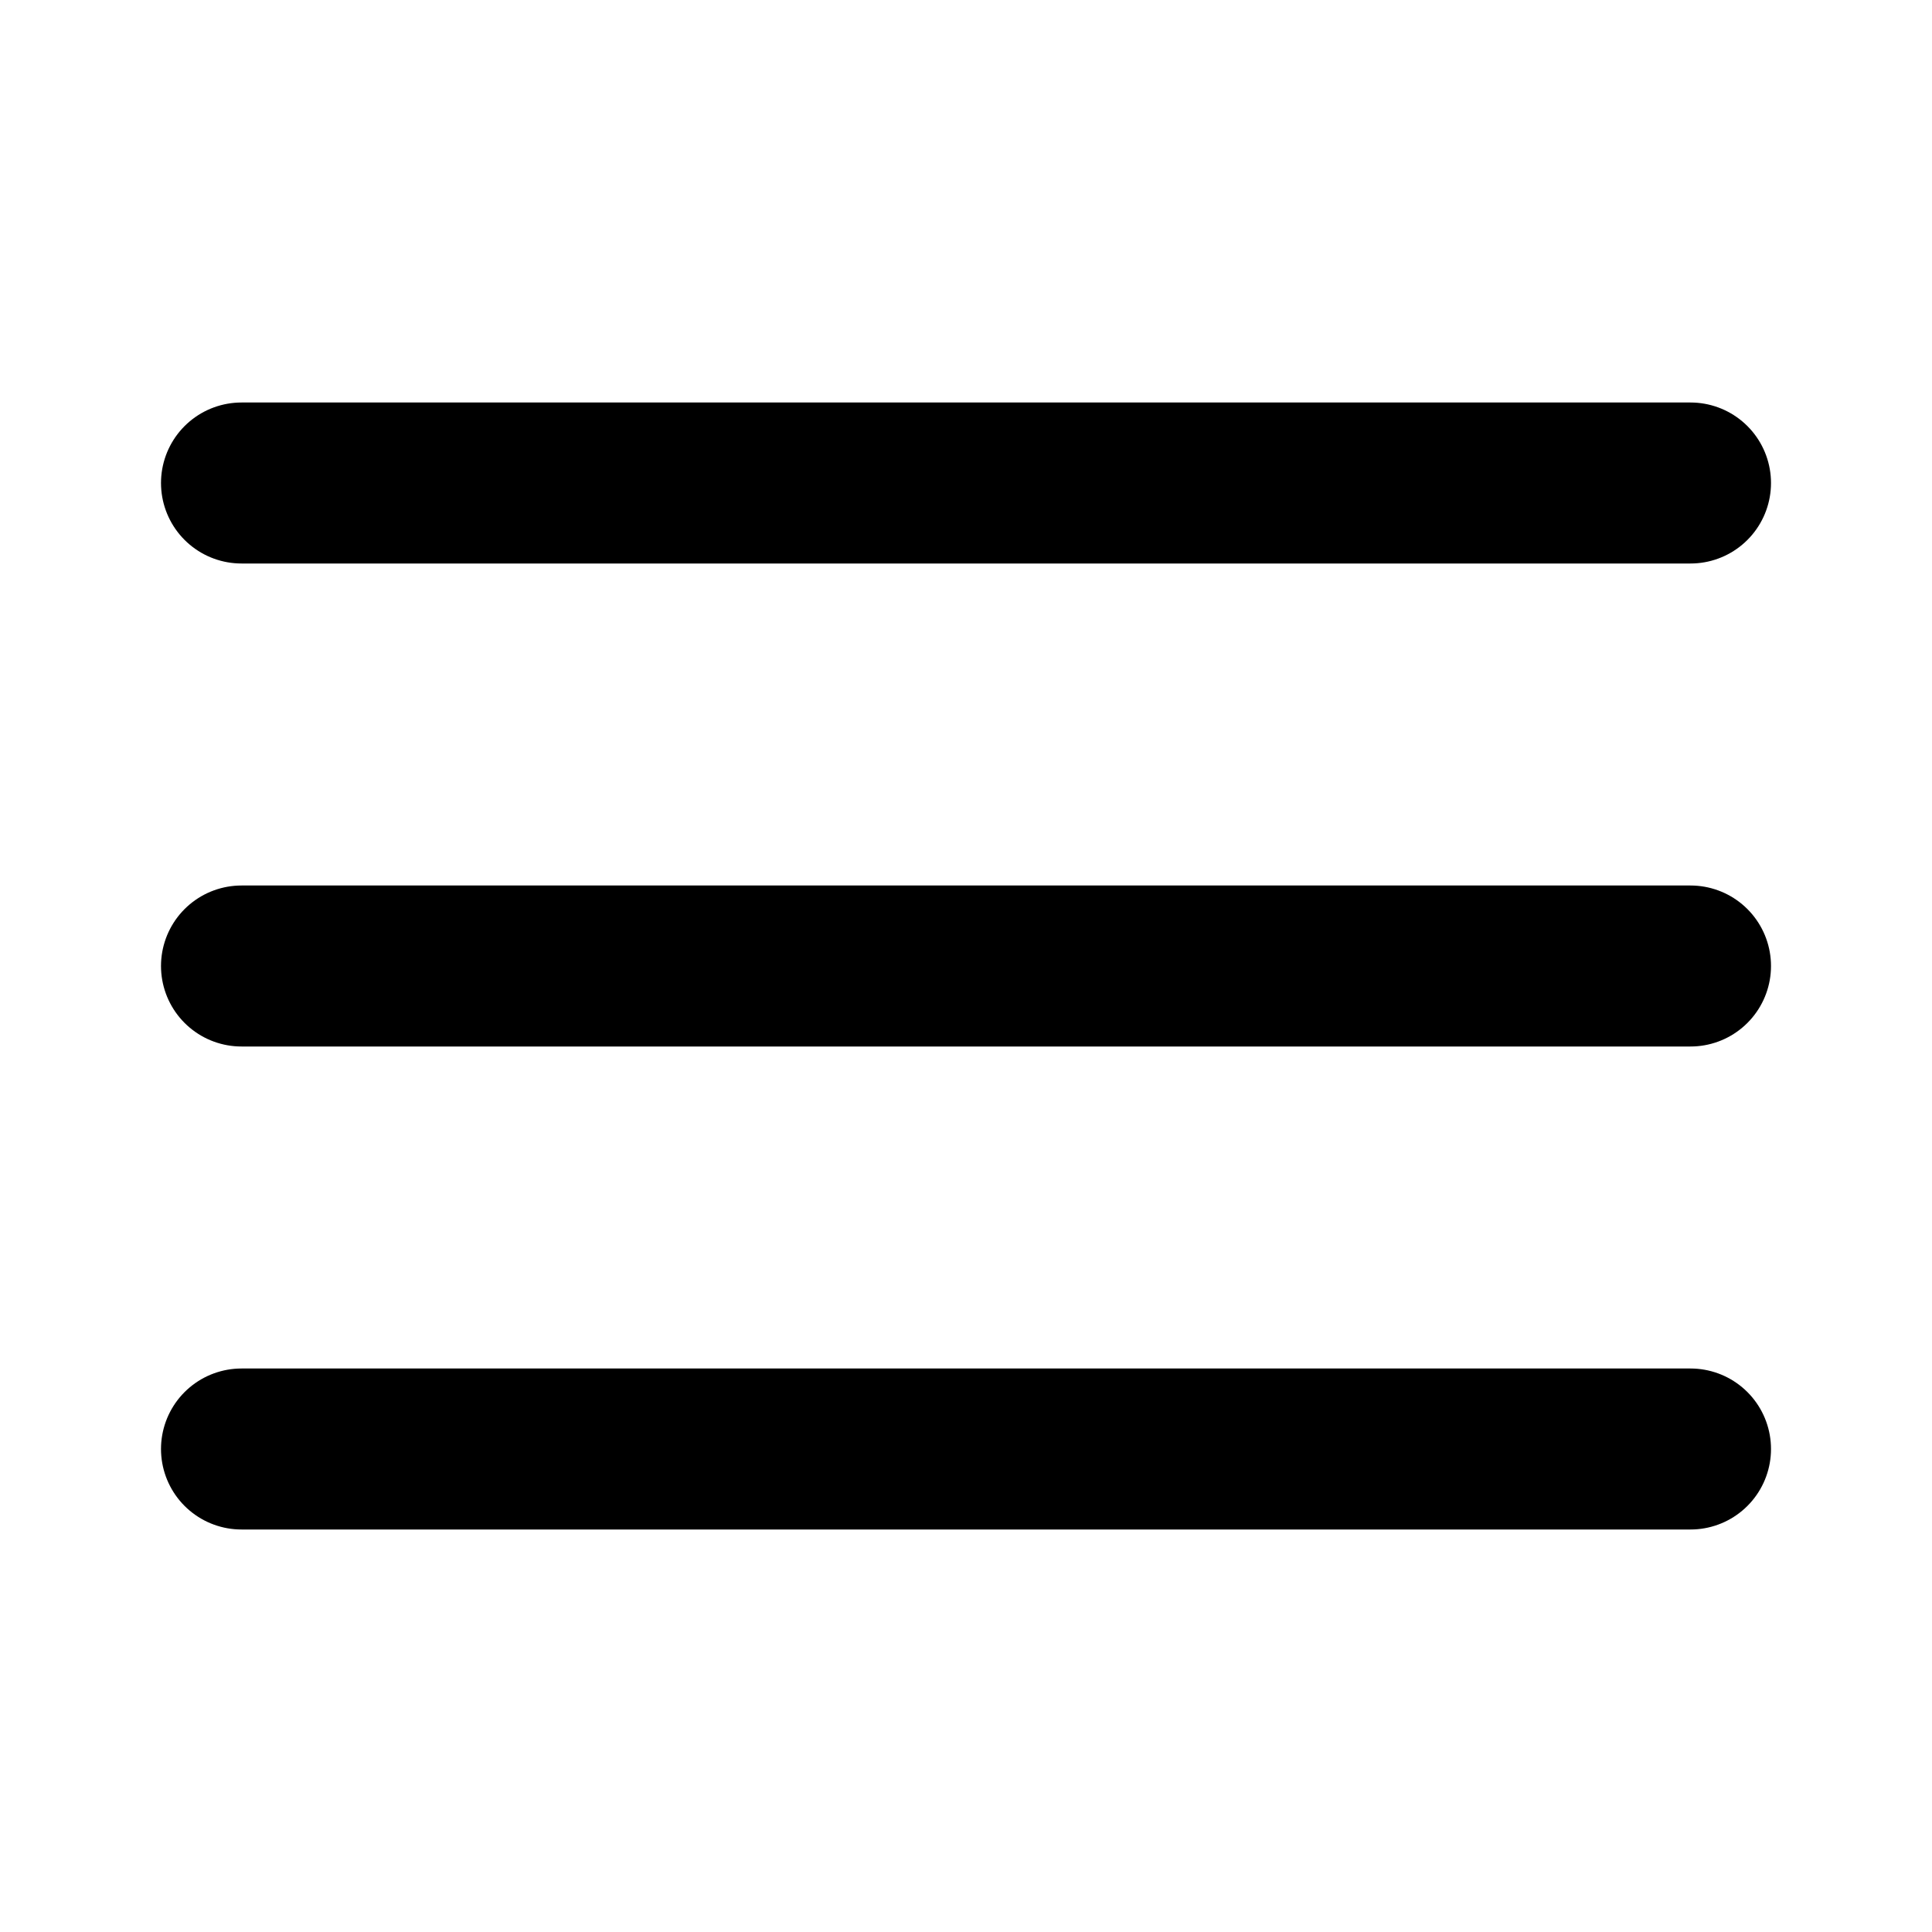
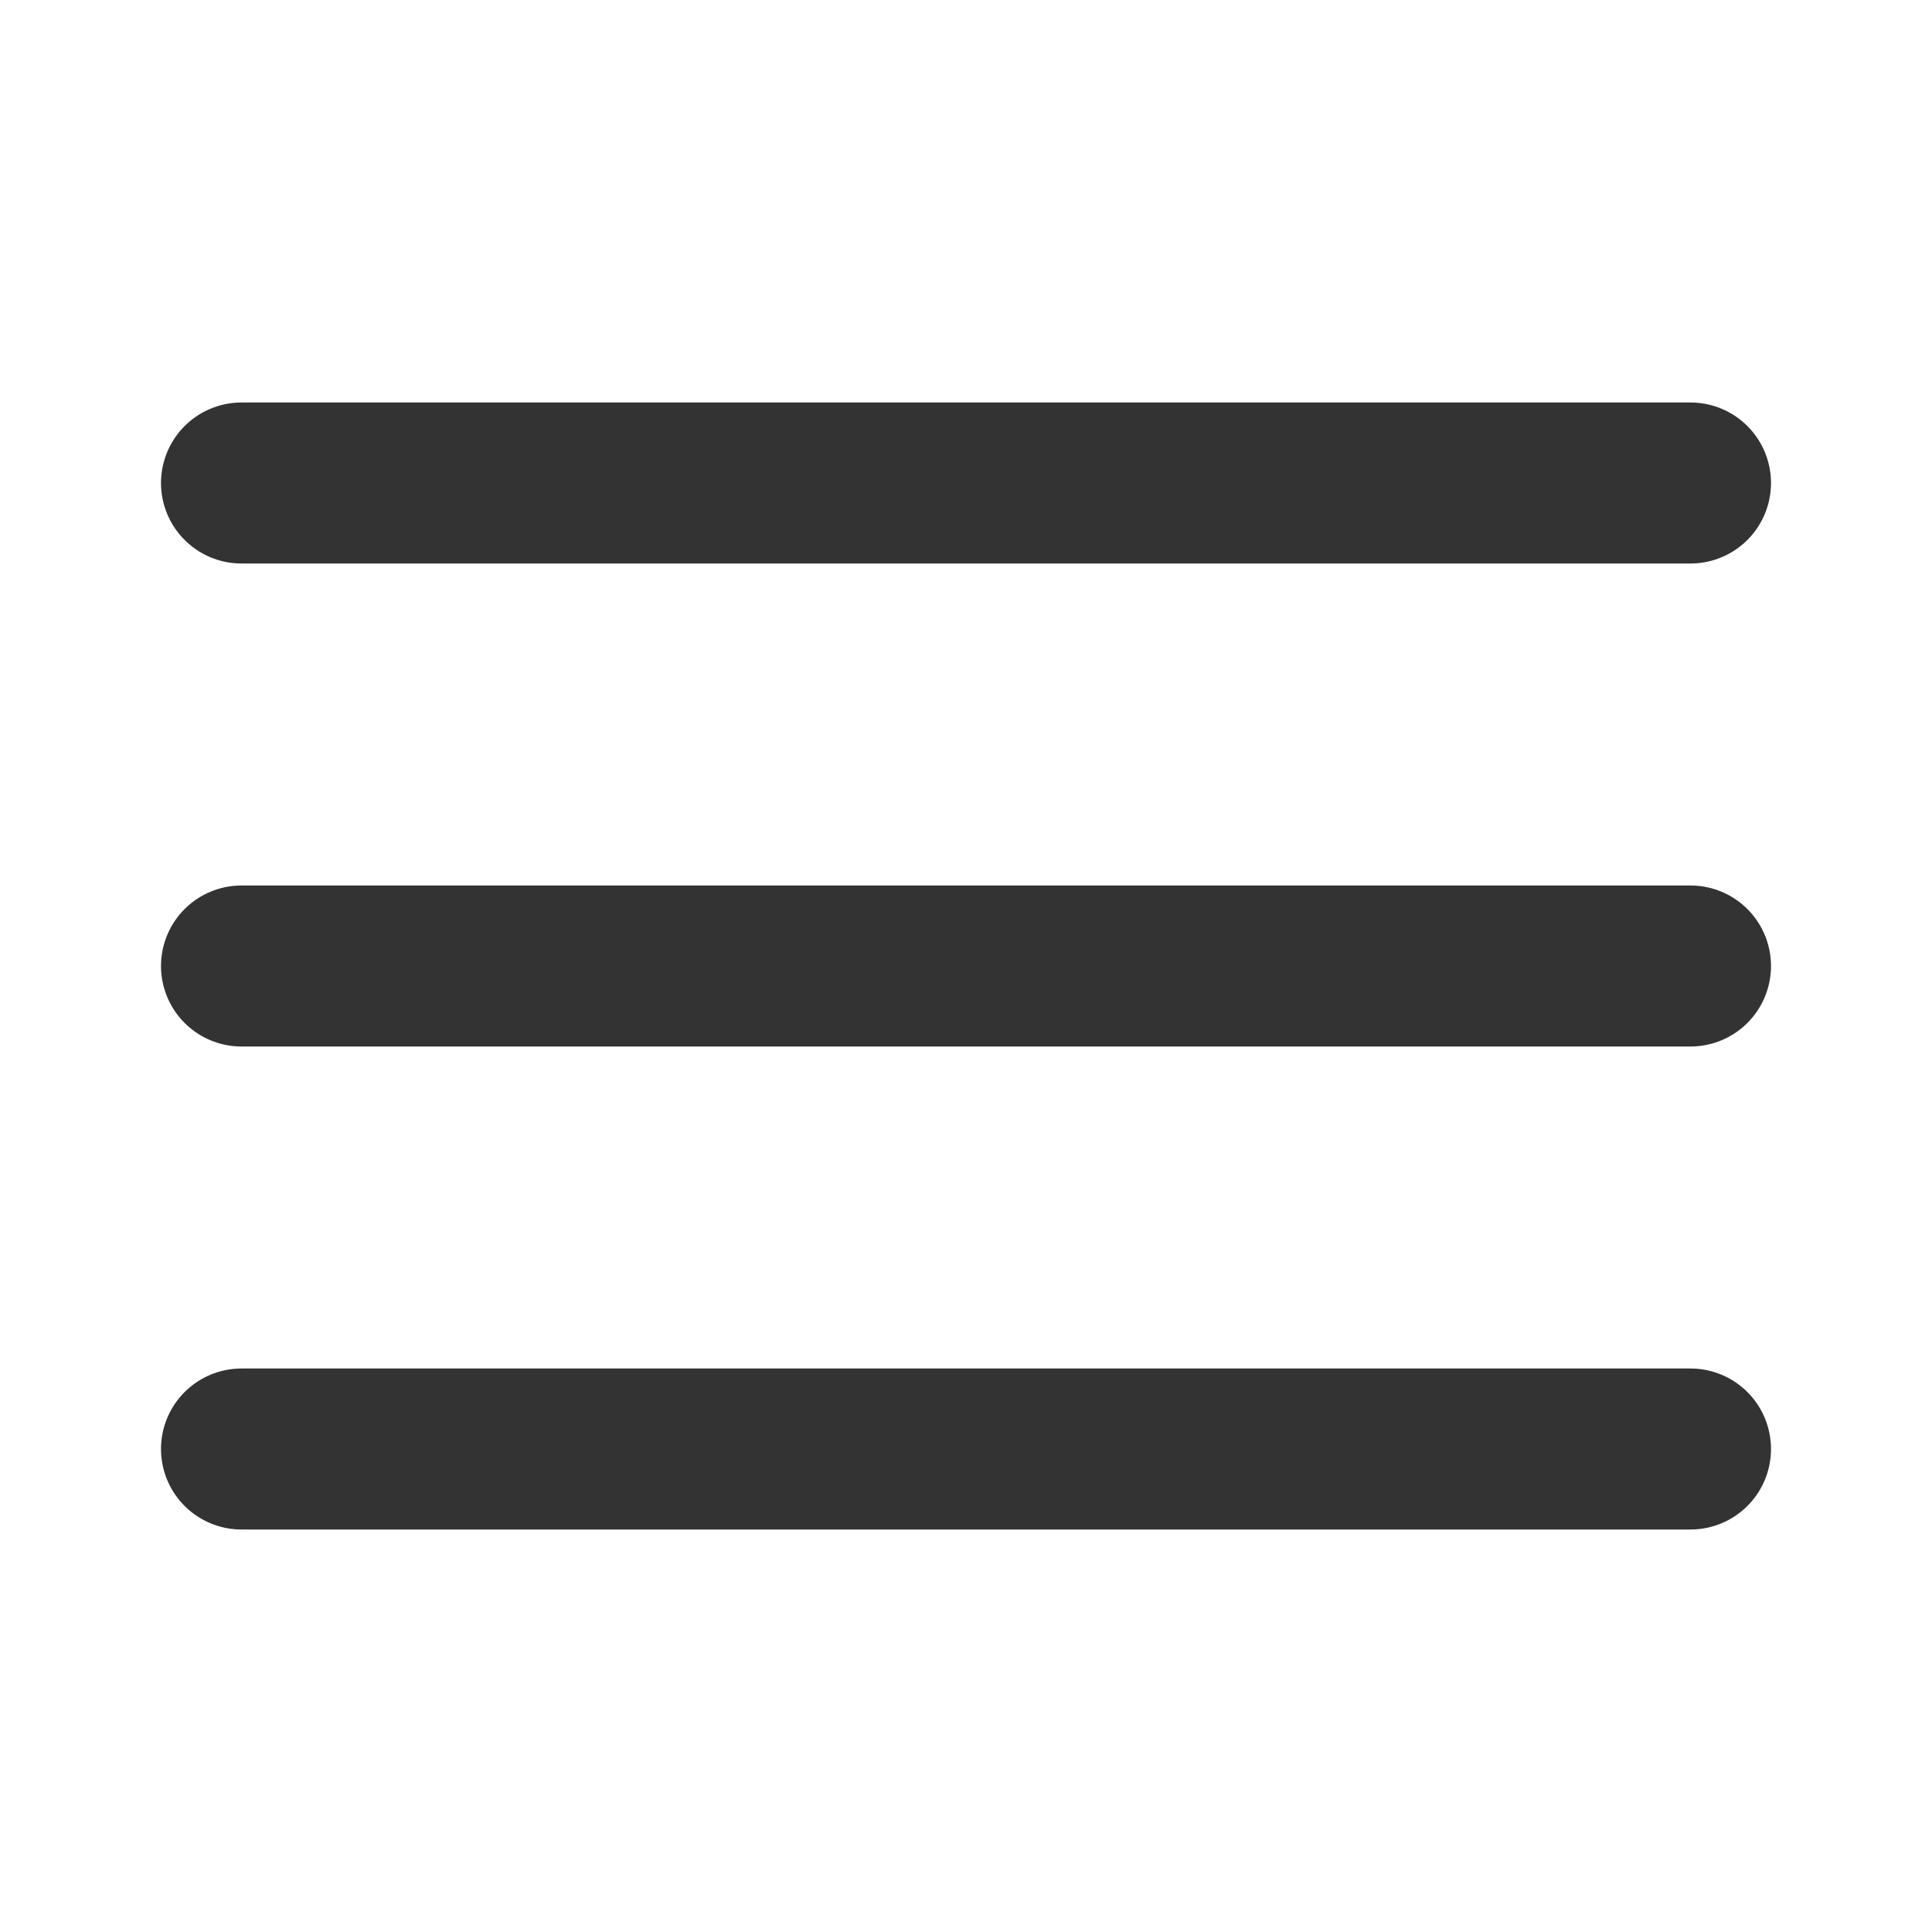
- <svg xmlns="http://www.w3.org/2000/svg" width="24" height="24" viewBox="0 0 24 24" fill="none" stroke="currentColor" stroke-width="2" stroke-linecap="round" stroke-linejoin="round">
+ <svg xmlns="http://www.w3.org/2000/svg" width="24" height="24" viewBox="0 0 24 24" fill="none" stroke="#333" stroke-width="2" stroke-linecap="round" stroke-linejoin="round">
  <line x1="3" y1="12" x2="21" y2="12" />
  <line x1="3" y1="6" x2="21" y2="6" />
  <line x1="3" y1="18" x2="21" y2="18" />
</svg>
